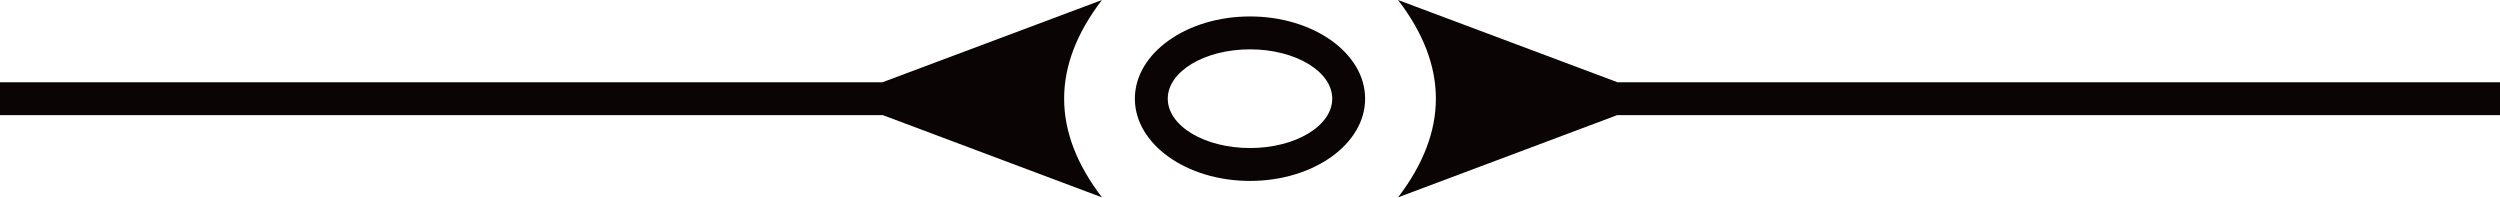
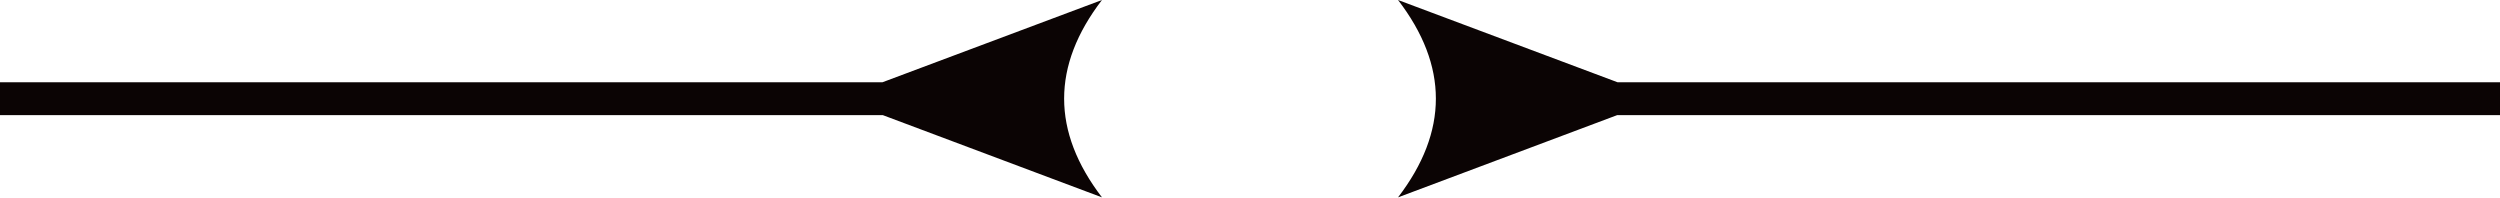
<svg xmlns="http://www.w3.org/2000/svg" width="152px" height="12px" viewBox="0 0 152 12" version="1.1">
  <defs />
  <g id="Artboard" stroke="none" stroke-width="1" fill="none" fill-rule="evenodd">
-     <path d="M76,11 C72.134,11 69,8.761 69,6 C69,3.239 72.134,1 76,1 C79.866,1 83,3.239 83,6 C83,8.761 79.866,11 76,11 Z M76,9 C78.761,9 81,7.657 81,6 C81,4.343 78.761,3 76,3 C73.239,3 71,4.343 71,6 C71,7.657 73.239,9 76,9 Z" id="Combined-Shape" fill="#0B0404" />
    <path d="M3.324,7 L-10,12 C-8.466,9.996 -7.699,7.995 -7.699,5.996 C-7.699,3.997 -8.466,1.998 -10,0 L3.343,5 L57,5 L57,7 L3.324,7 Z" id="Combined-Shape" fill="#0B0404" transform="translate(28.5, 6) scale(-1, 1) translate(-28.5, -6) " />
    <path d="M98.324,7 L85,12 C86.534,9.996 87.301,7.995 87.301,5.996 C87.301,3.997 86.534,1.998 85,0 L98.343,5 L152,5 L152,7 L98.324,7 Z" id="Combined-Shape" fill="#0B0404" />
  </g>
</svg>
